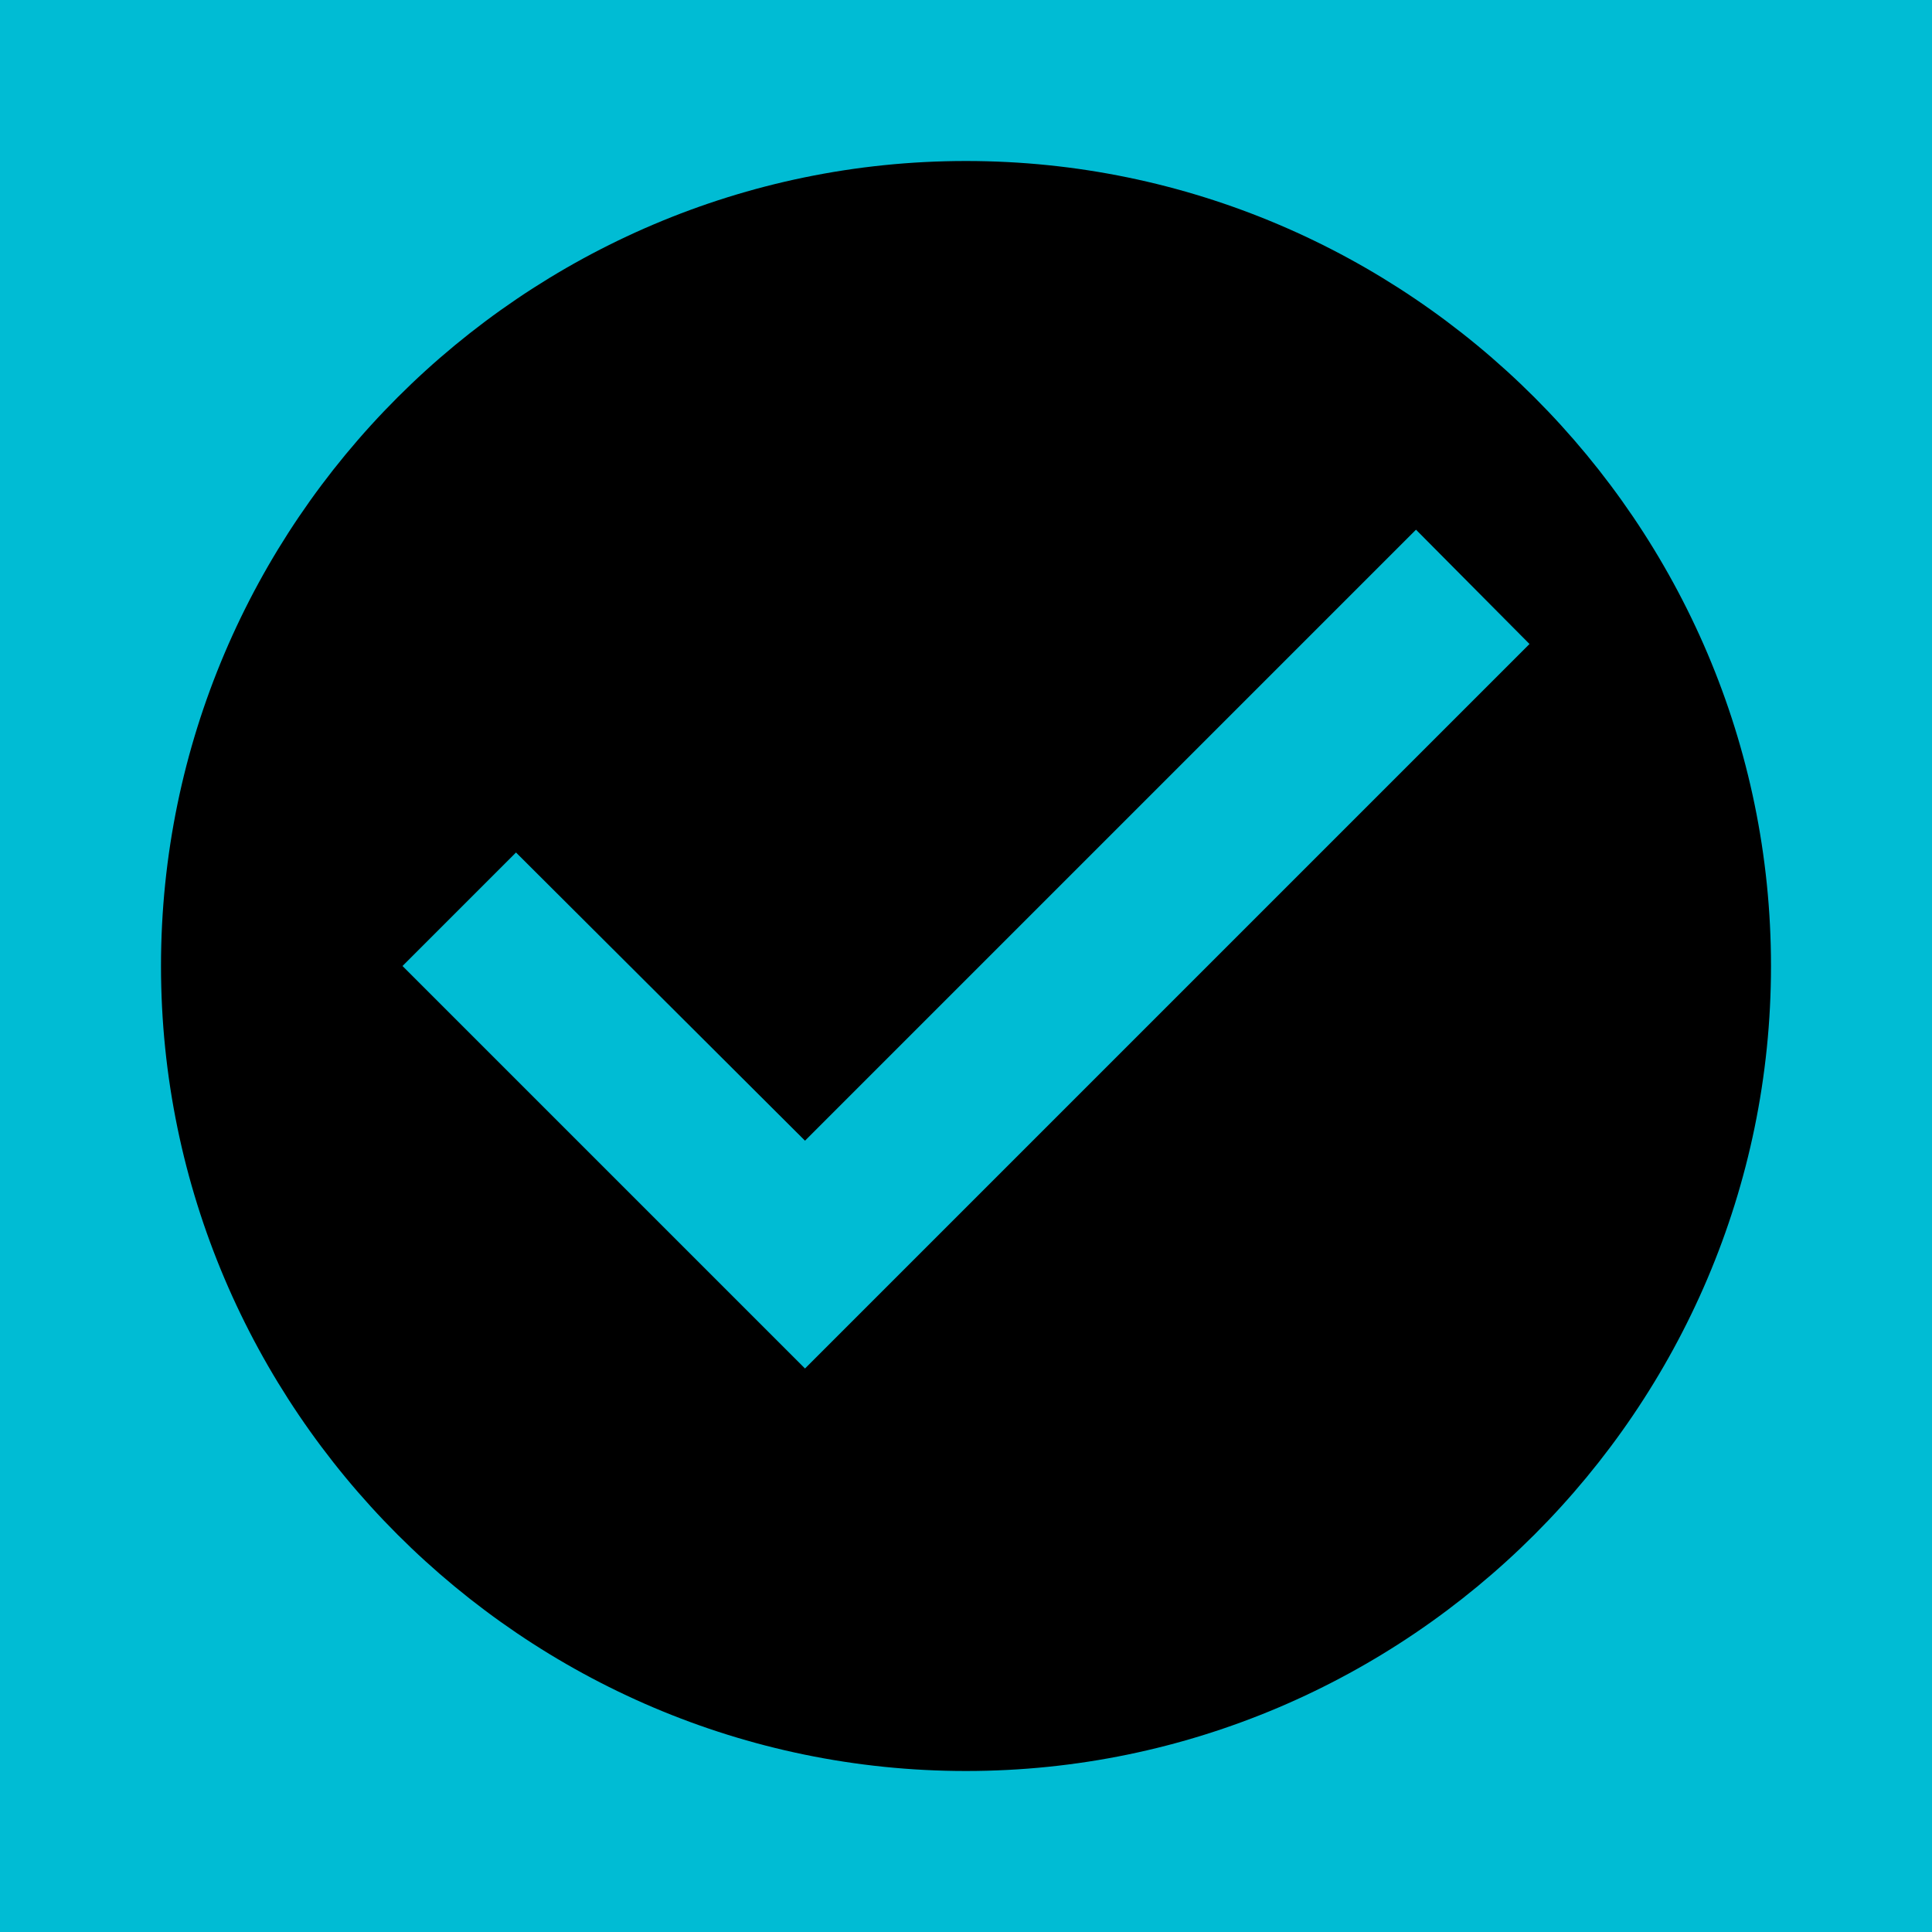
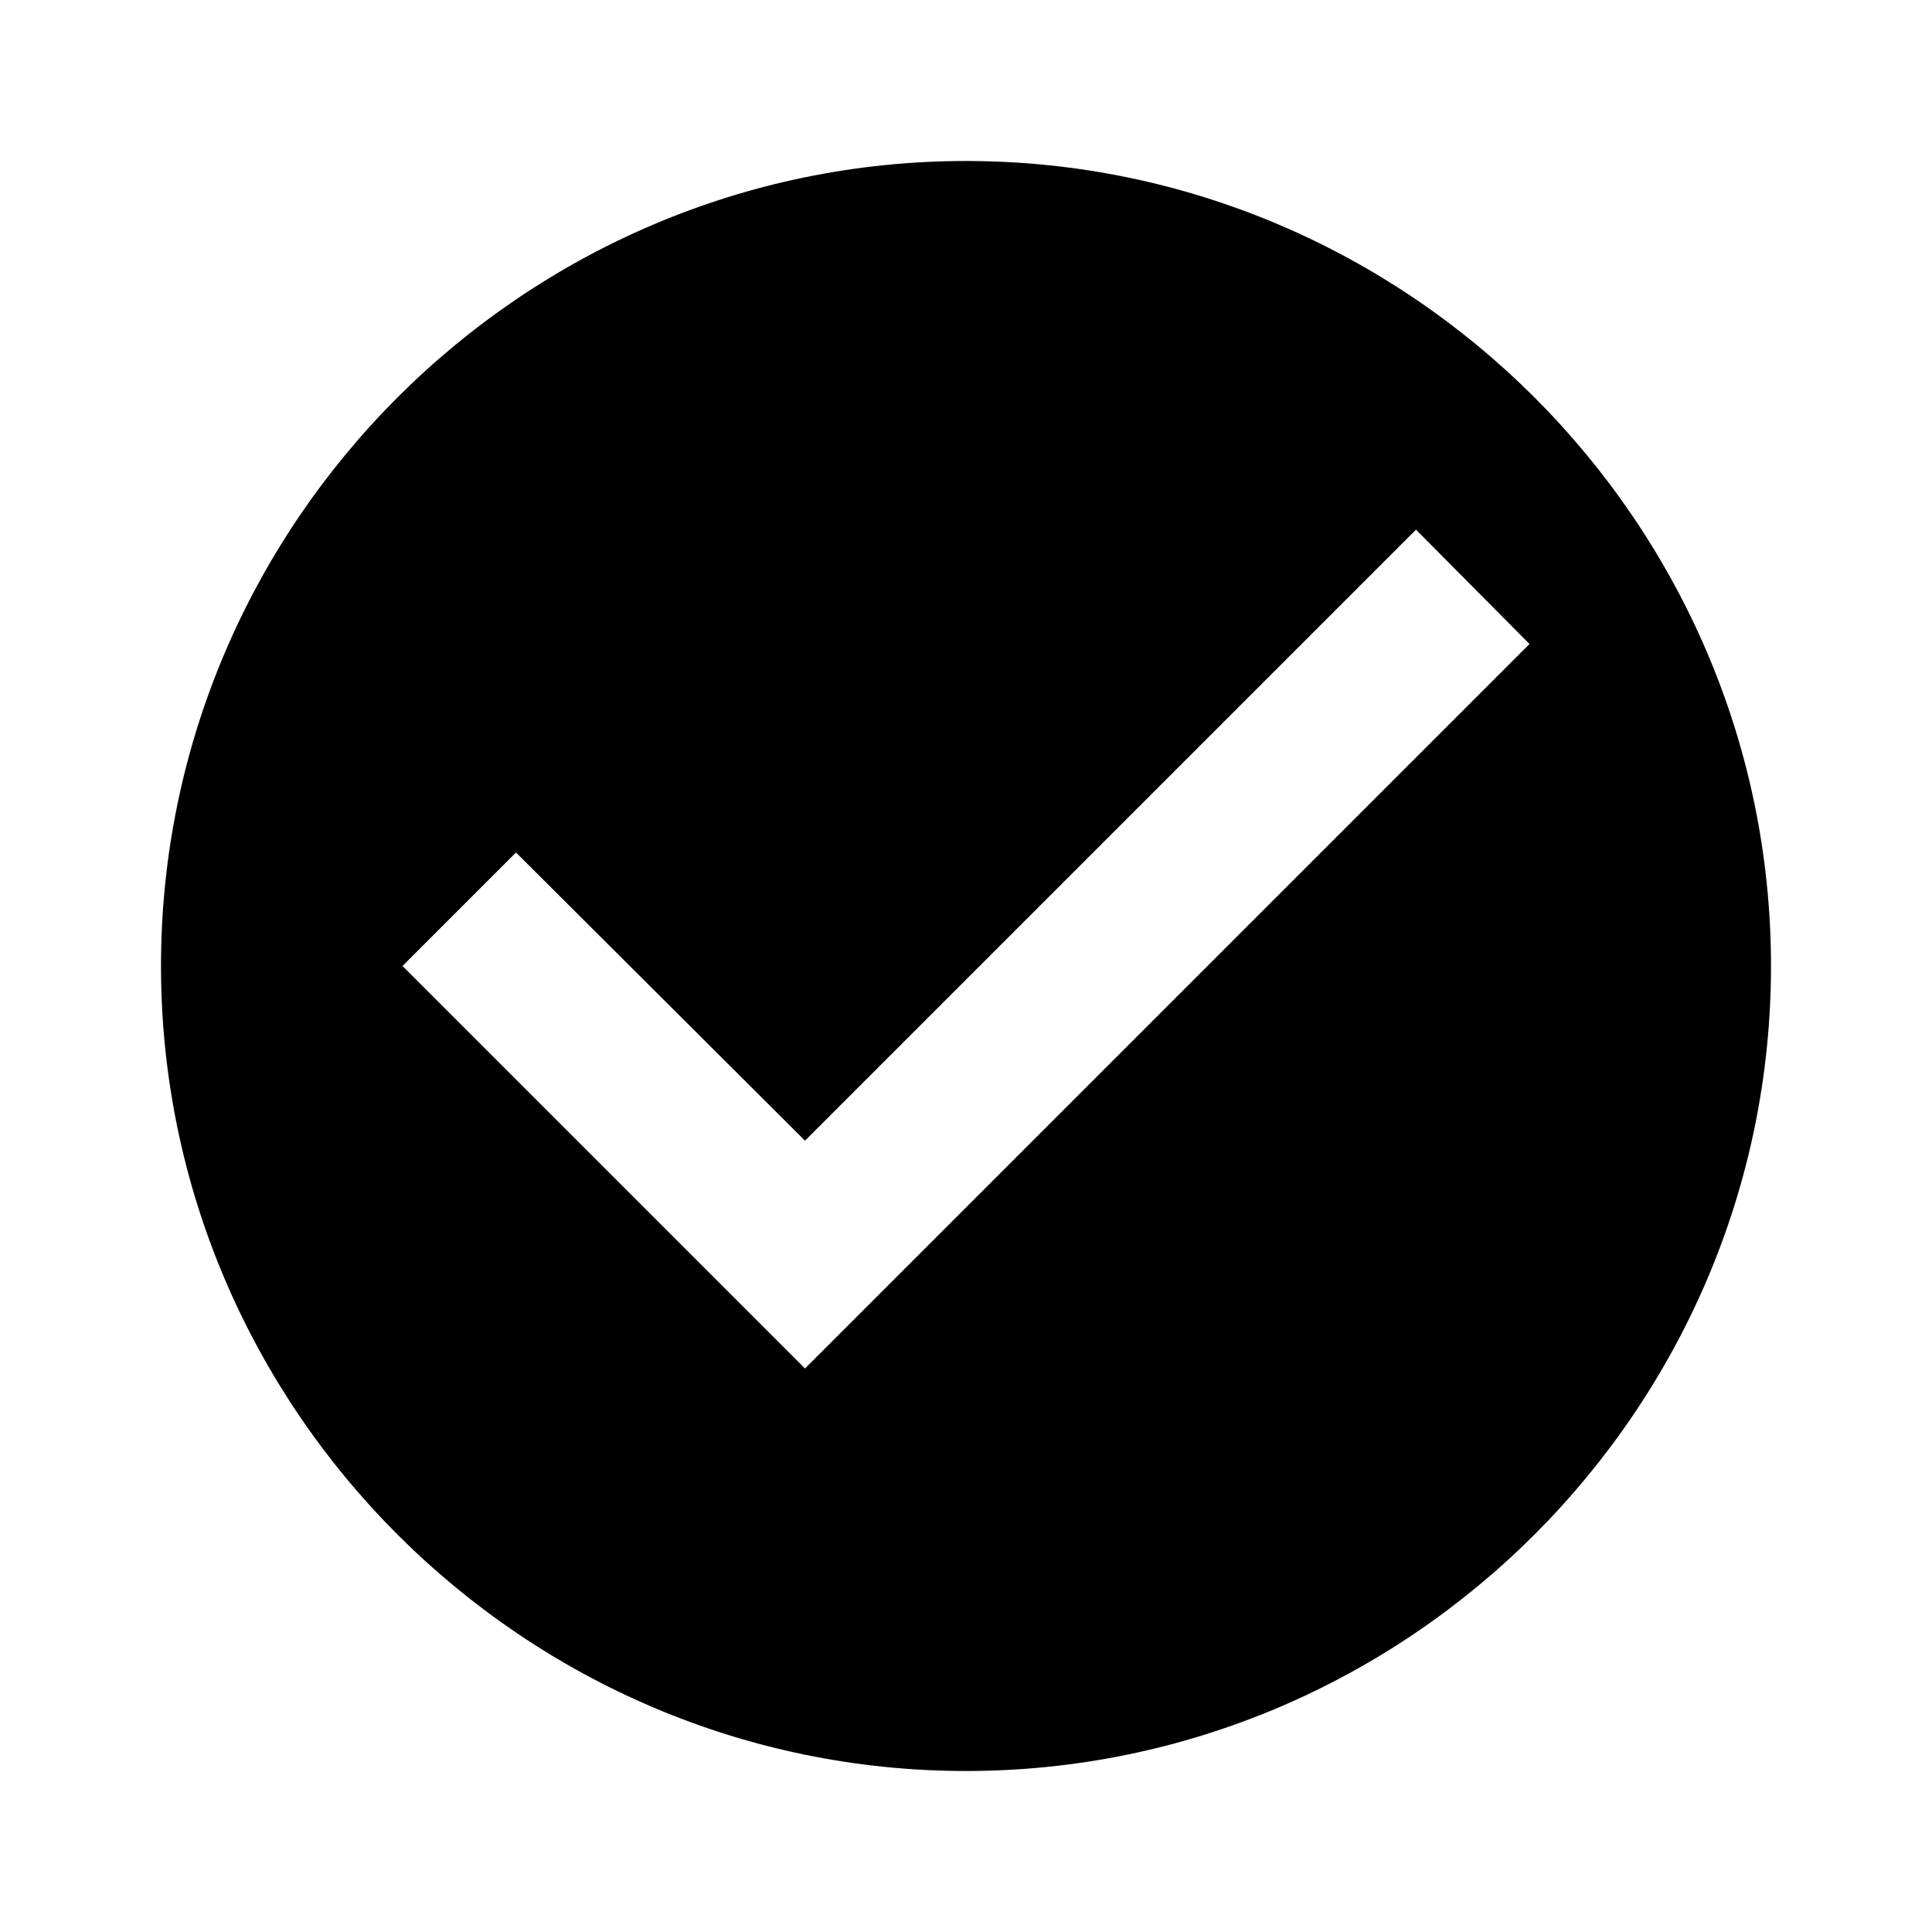
- <svg xmlns="http://www.w3.org/2000/svg" width="24px" height="24px" viewBox="0 0 24 24" version="1.1" style="background: #00BCD4;">
+ <svg xmlns="http://www.w3.org/2000/svg" width="24px" height="24px" viewBox="0 0 24 24" version="1.1">
  <g id="icon/material/check-circle" stroke="none" stroke-width="1" fill="none" fill-rule="evenodd">
-     <rect fill="#00BCD4" x="0" y="0" width="24" height="24" />
    <rect id="ViewBox" fill-rule="nonzero" x="0" y="0" width="24" height="24" />
    <path d="M12,2 C6.5,2 2,6.5 2,12 C2,17.5 6.5,22 12,22 C17.5,22 22,17.5 22,12 C22,6.5 17.5,2 12,2 M10,17 L5,12 L6.41,10.59 L10,14.17 L17.59,6.58 L19,8 L10,17 Z" id="mdi:check-circle" fill="#000000" fill-rule="nonzero" />
  </g>
</svg>
